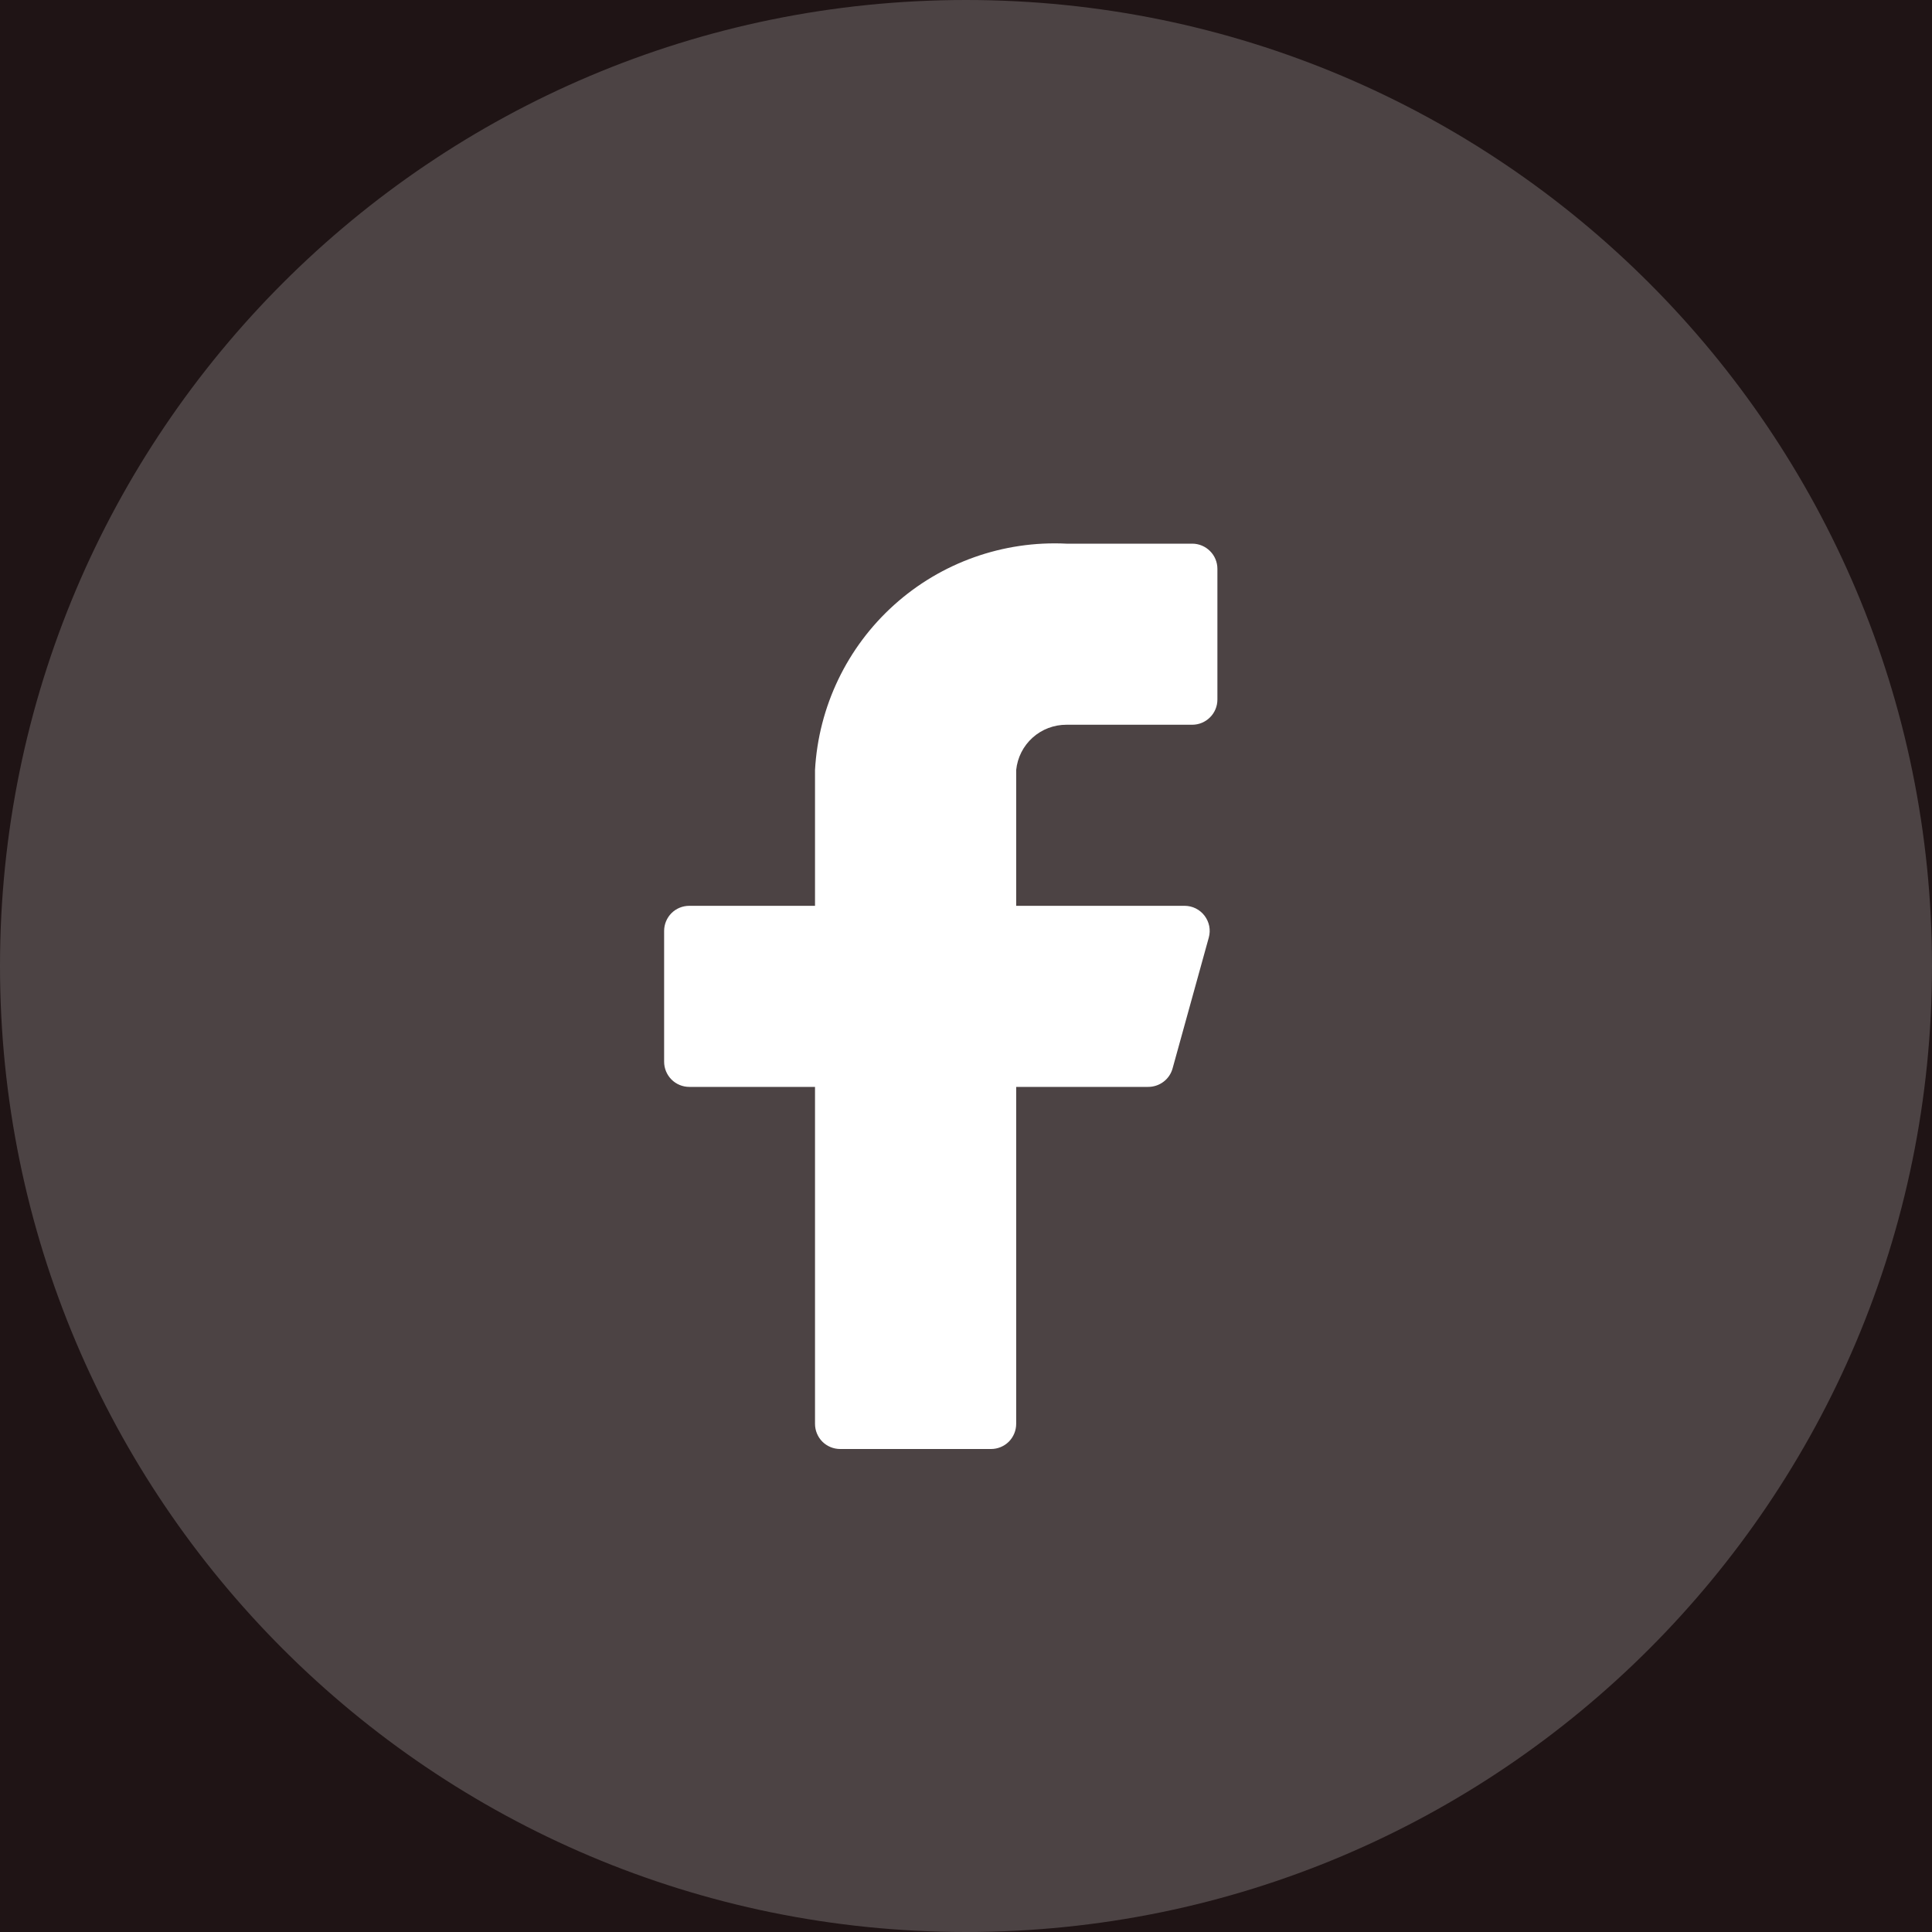
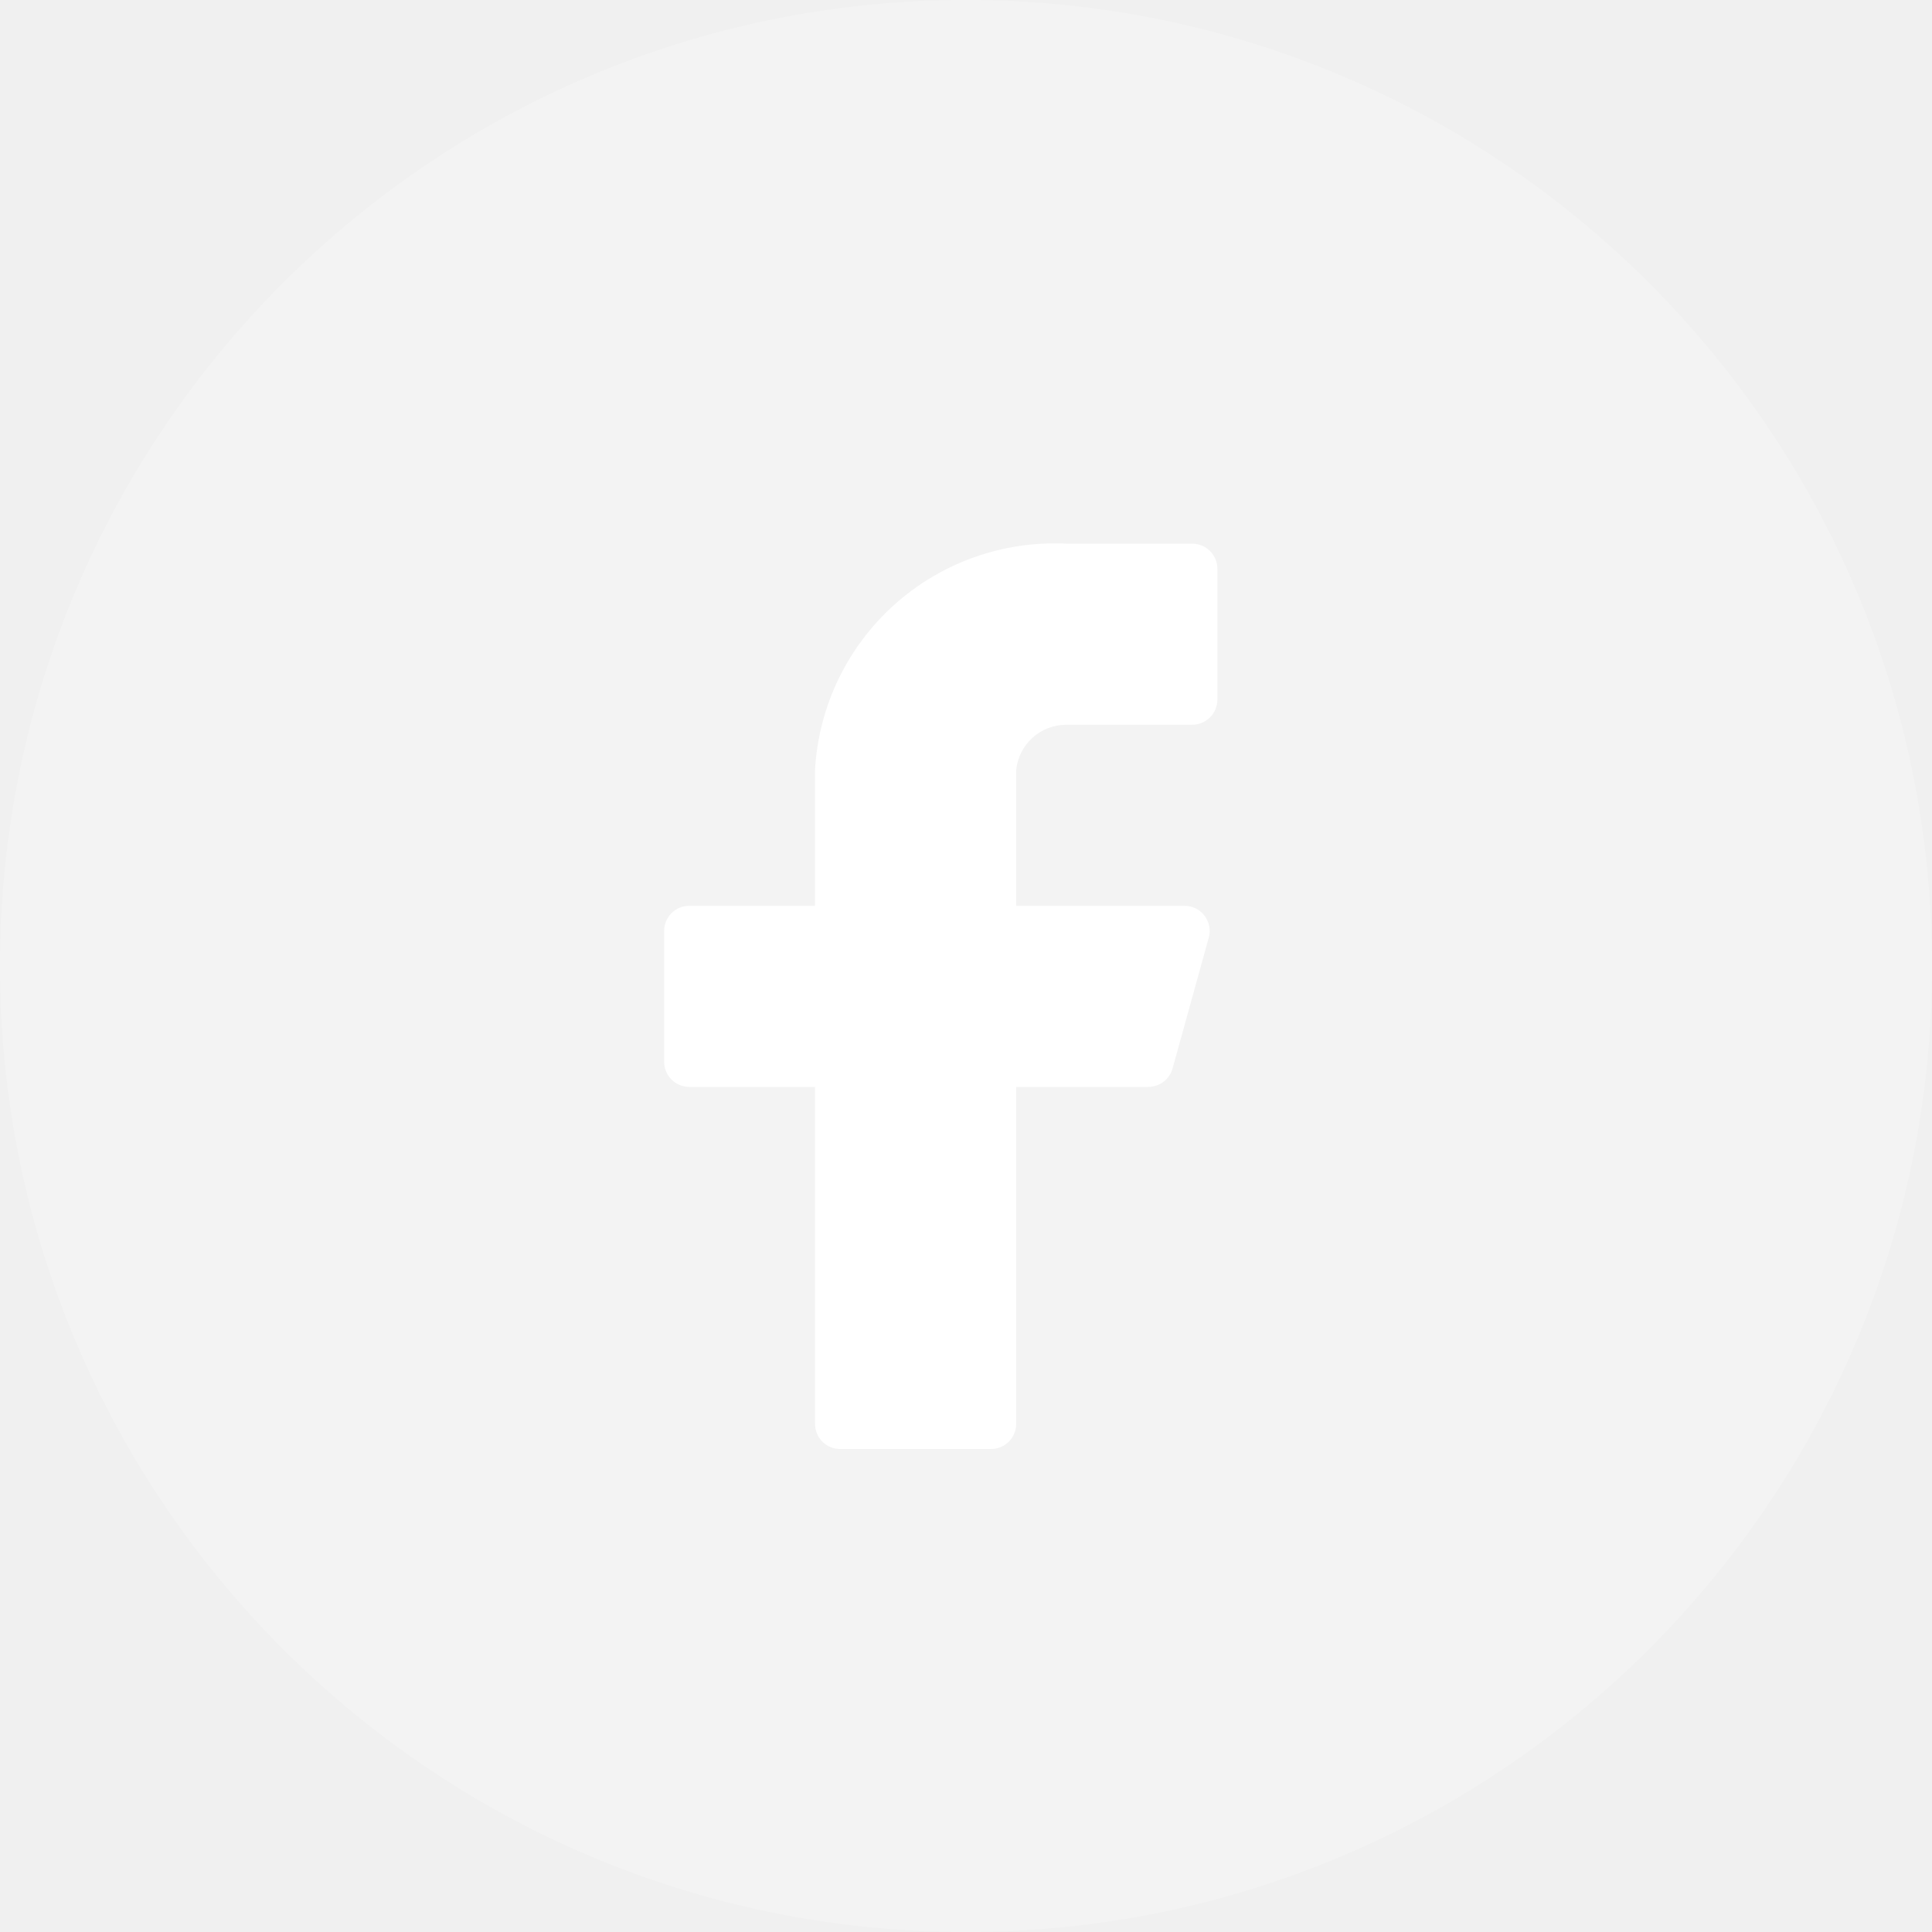
<svg xmlns="http://www.w3.org/2000/svg" width="40" height="40" viewBox="0 0 40 40" fill="none">
-   <rect width="40" height="40" fill="#F5F5F5" />
-   <rect x="-1234" y="-449" width="1700" height="873" rx="20" fill="white" />
-   <rect width="1440" height="550" transform="translate(-1104 -226)" fill="#1F1415" />
  <circle cx="20" cy="20" r="20" fill="white" fill-opacity="0.2" />
  <path d="M25.205 11.777C25.205 11.639 25.15 11.506 25.052 11.409C24.954 11.311 24.822 11.256 24.684 11.256H22.081C20.77 11.191 19.486 11.647 18.511 12.525C17.535 13.403 16.947 14.632 16.874 15.942V18.754H14.271C14.133 18.754 14 18.808 13.902 18.906C13.805 19.004 13.75 19.136 13.75 19.274V21.982C13.75 22.12 13.805 22.252 13.902 22.35C14 22.448 14.133 22.503 14.271 22.503H16.874V29.479C16.874 29.617 16.929 29.75 17.026 29.848C17.124 29.945 17.256 30 17.395 30H20.519C20.657 30 20.789 29.945 20.887 29.848C20.984 29.75 21.039 29.617 21.039 29.479V22.503H23.767C23.883 22.504 23.996 22.467 24.089 22.397C24.181 22.328 24.248 22.229 24.278 22.117L25.027 19.41C25.048 19.333 25.051 19.252 25.036 19.174C25.02 19.096 24.987 19.022 24.939 18.959C24.891 18.895 24.828 18.844 24.757 18.808C24.686 18.773 24.607 18.754 24.528 18.754H21.039V15.942C21.065 15.684 21.186 15.445 21.379 15.272C21.571 15.099 21.822 15.004 22.081 15.005H24.684C24.822 15.005 24.954 14.95 25.052 14.852C25.15 14.755 25.205 14.622 25.205 14.484V11.777Z" fill="white" />
</svg>
